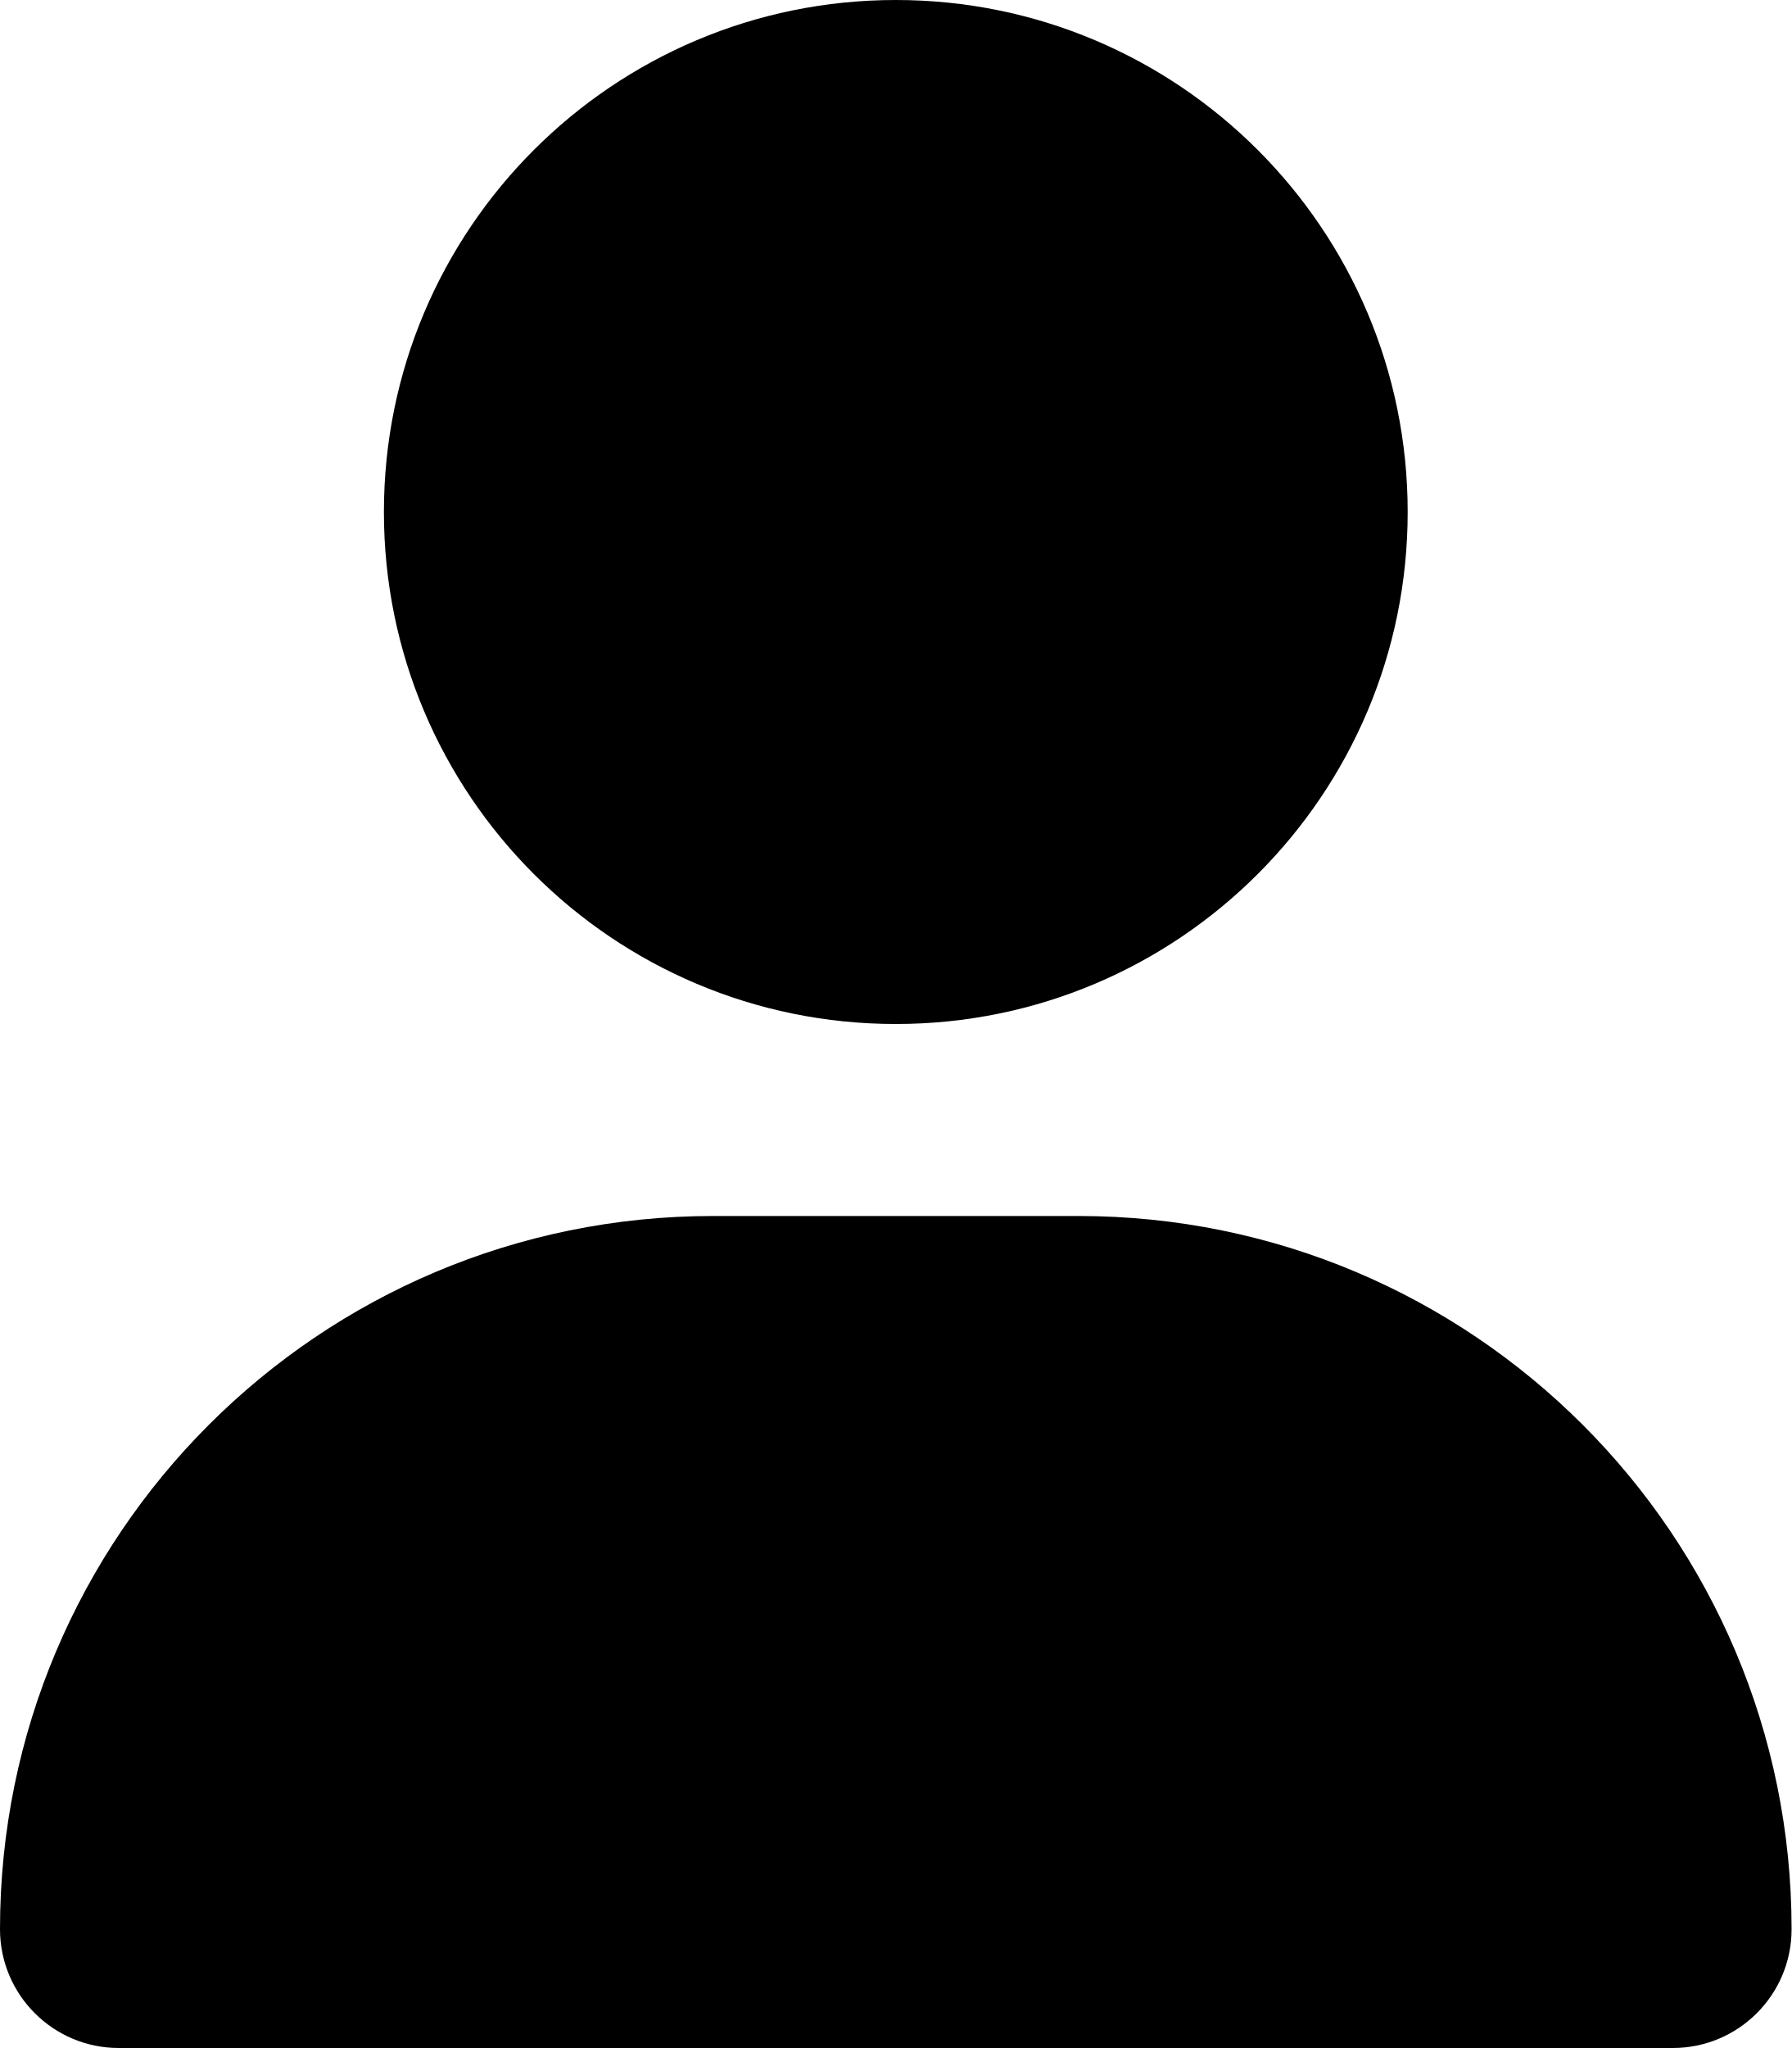
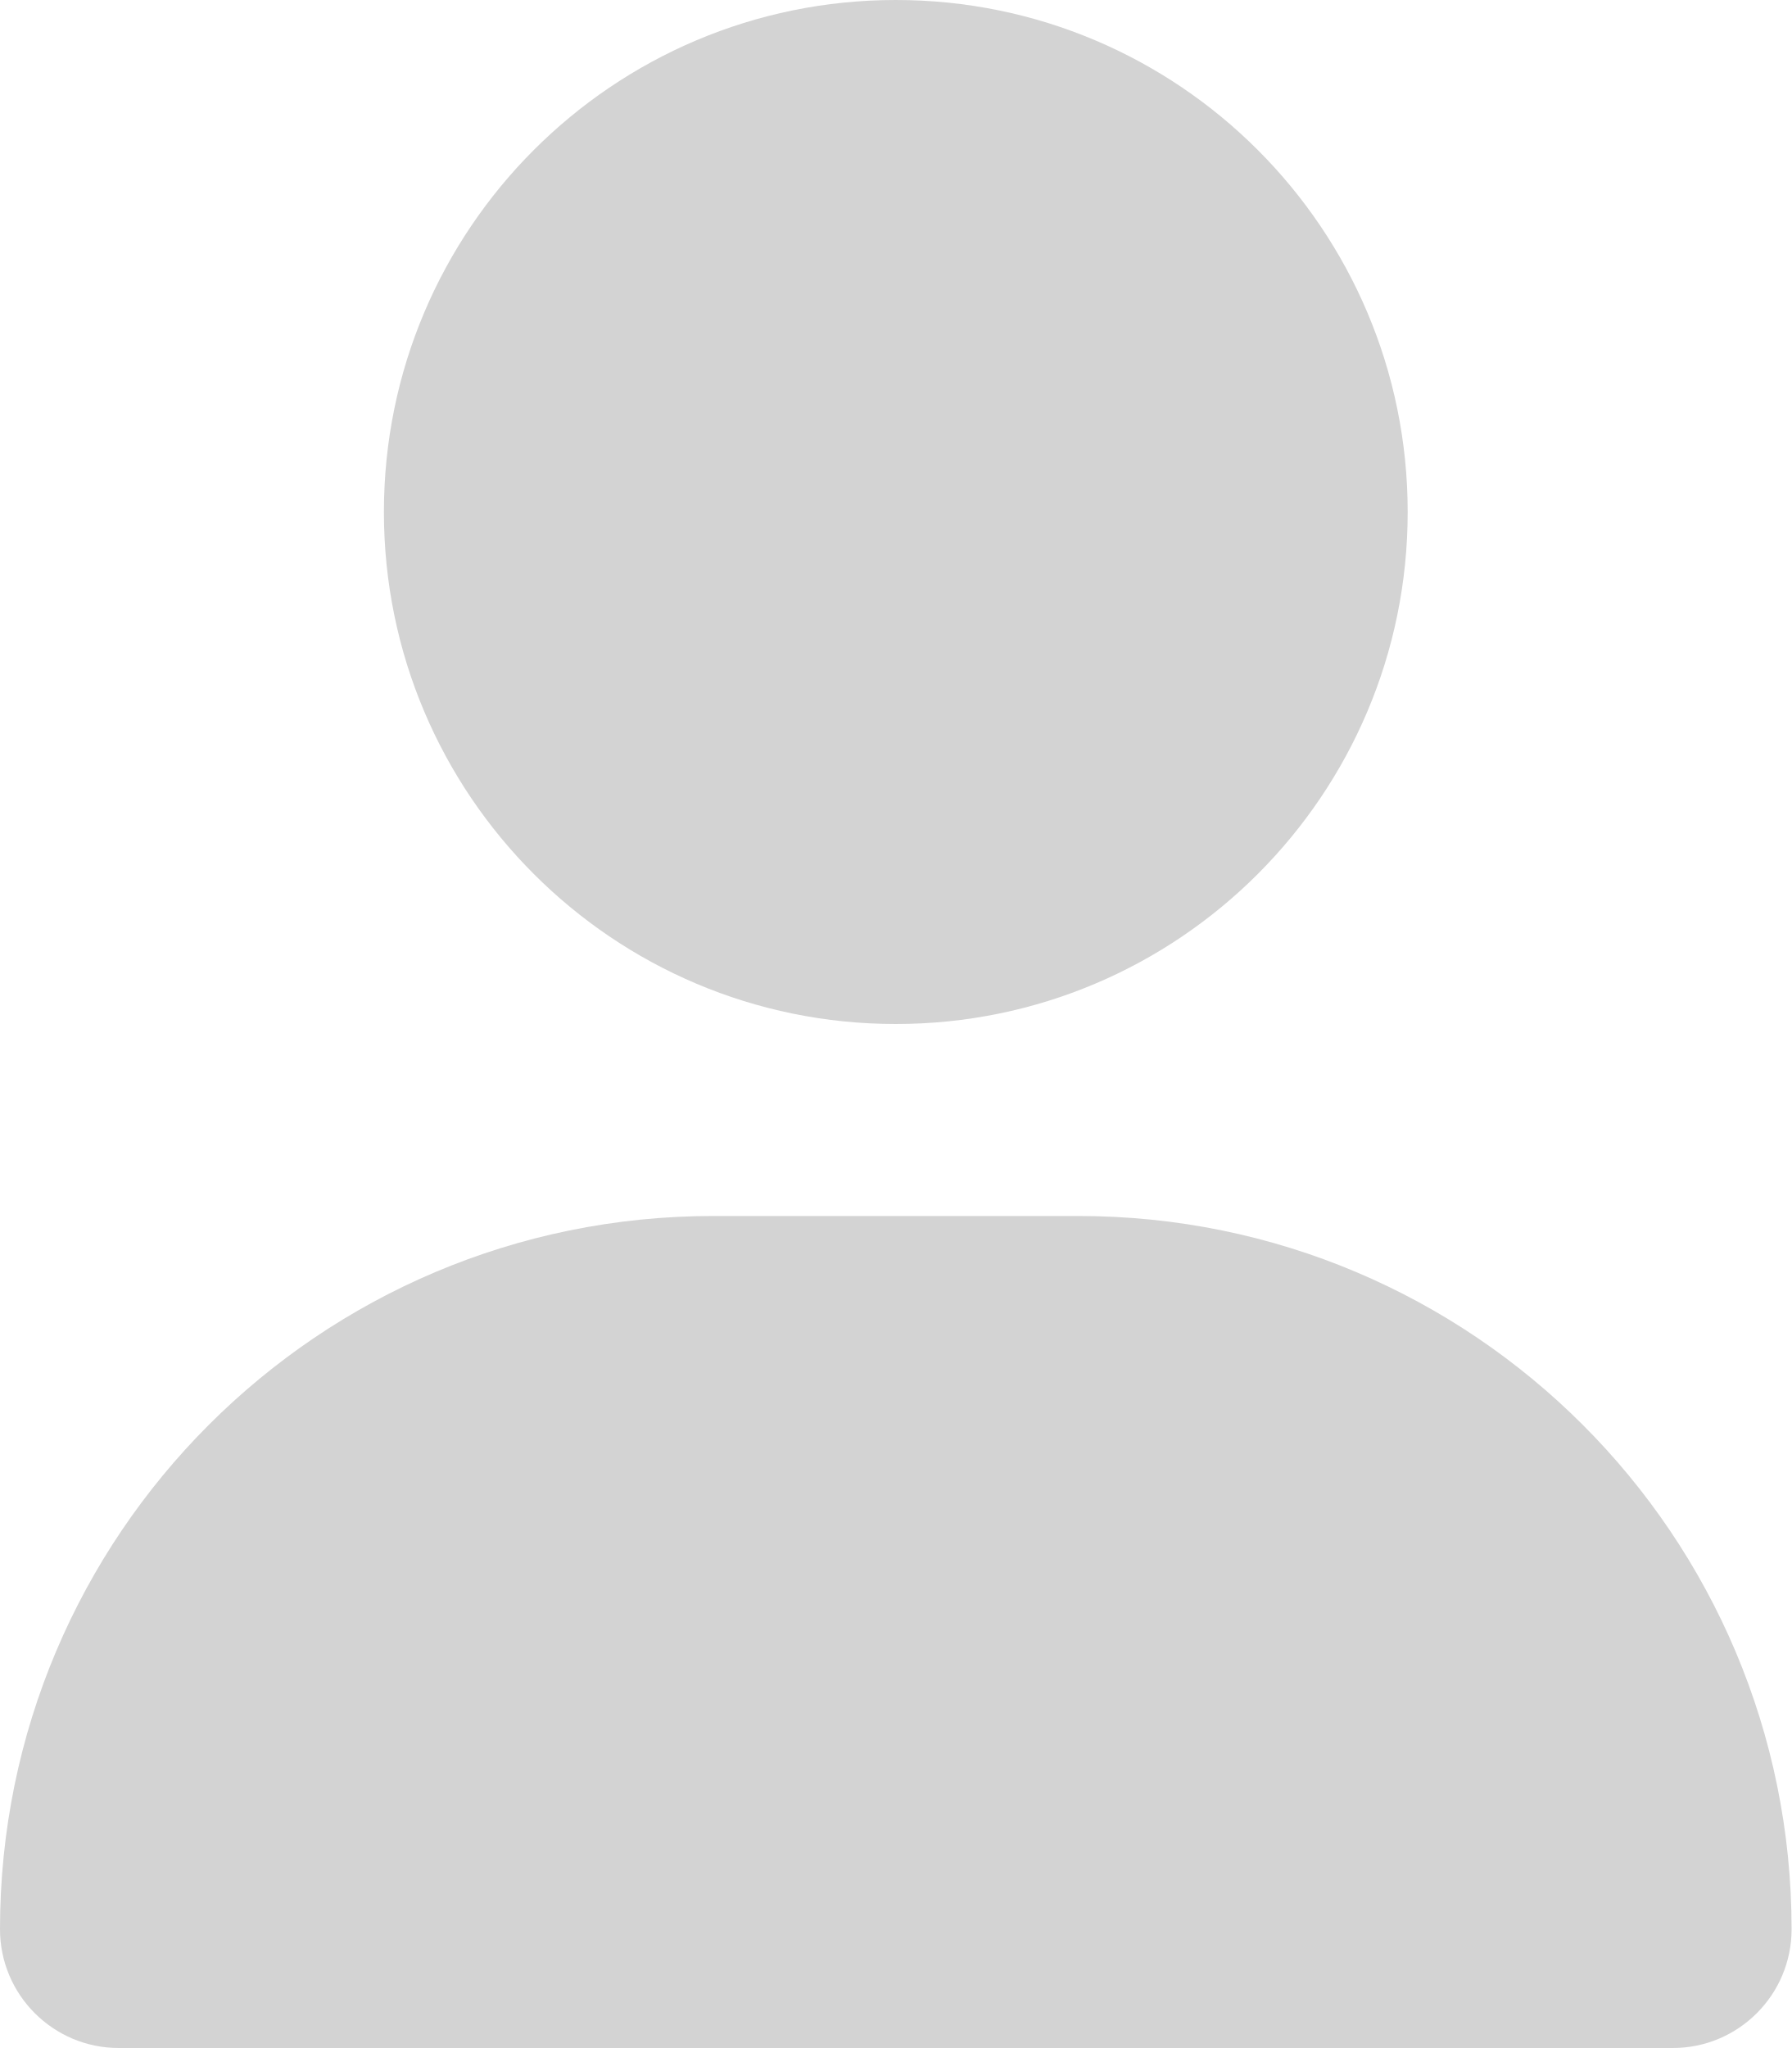
<svg xmlns="http://www.w3.org/2000/svg" viewBox="0 0 448 512">
-   <path d="M224 256A128 128 0 1 0 224 0a128 128 0 1 0 0 256zm-45.7 48C79.8 304 0 383.8 0 482.3C0 498.7 13.3 512 29.7 512l388.6 0c16.4 0 29.7-13.3 29.7-29.7C448 383.8 368.2 304 269.7 304l-91.4 0z" />
+   <path d="M224 256A128 128 0 1 0 224 0a128 128 0 1 0 0 256zm-45.7 48C79.8 304 0 383.8 0 482.3C0 498.7 13.3 512 29.7 512l388.6 0c16.4 0 29.7-13.3 29.7-29.7C448 383.8 368.2 304 269.7 304l-91.4 0z" fill="lightgray" />
</svg>
